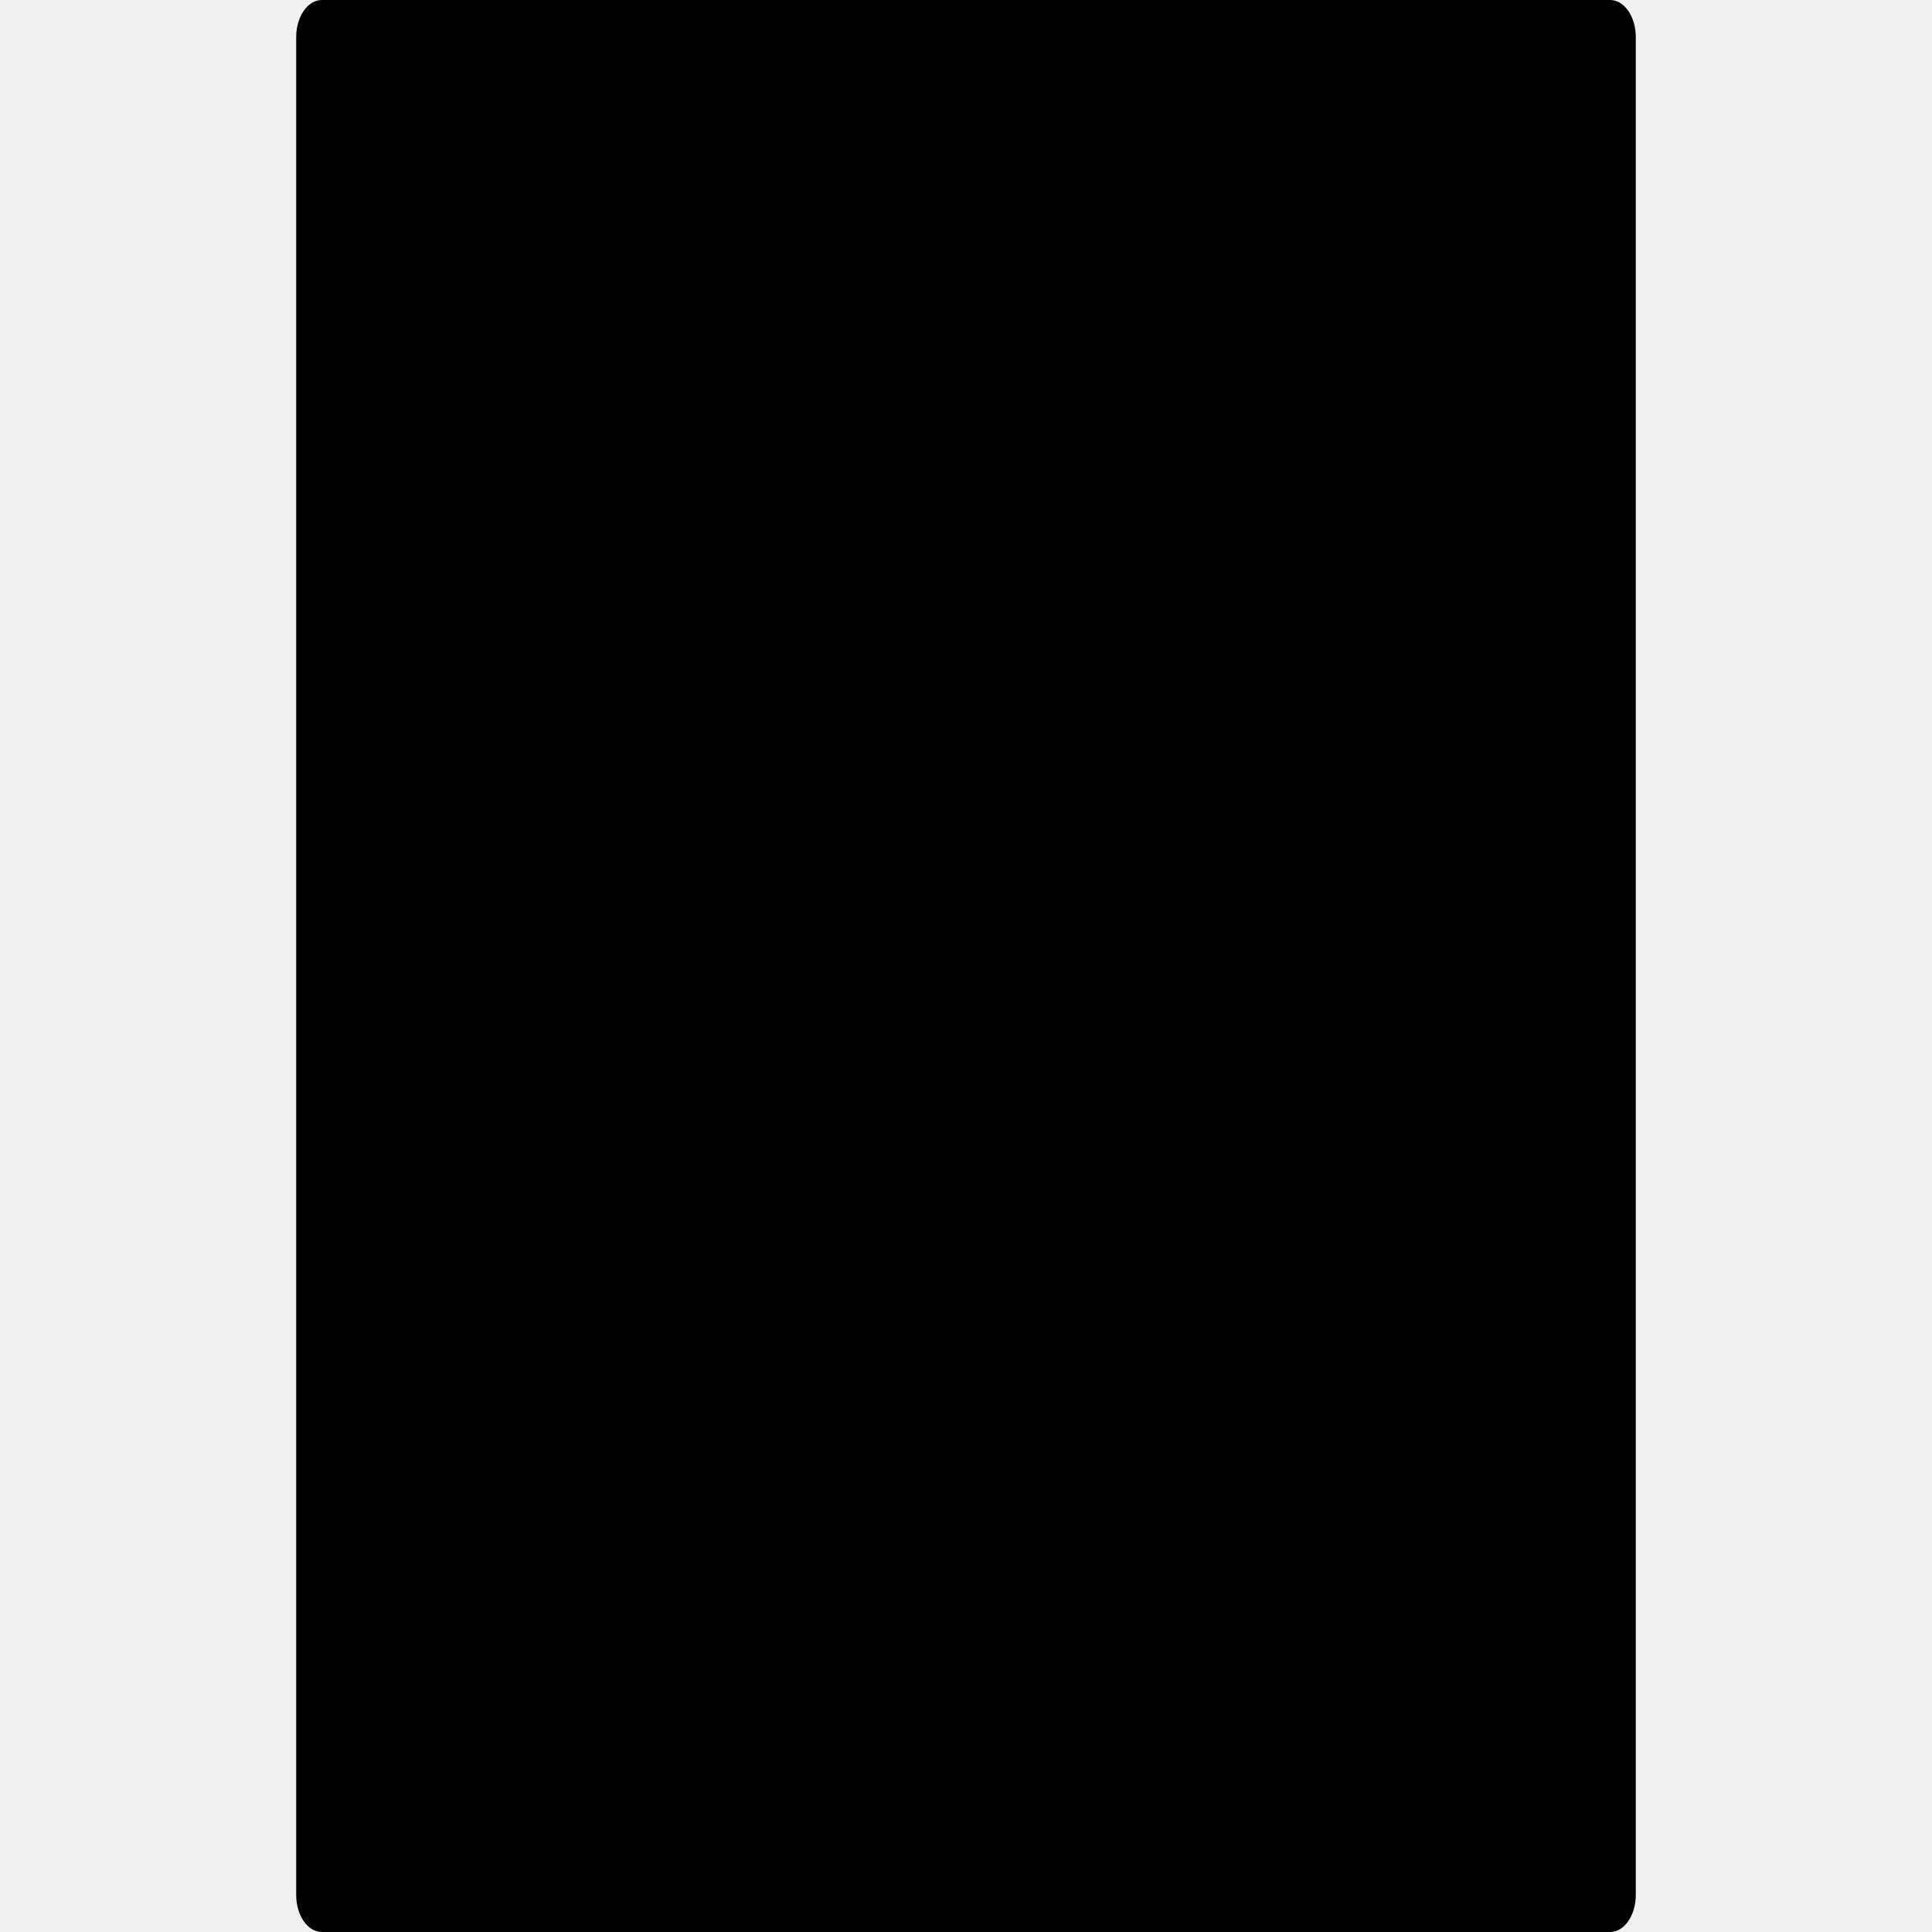
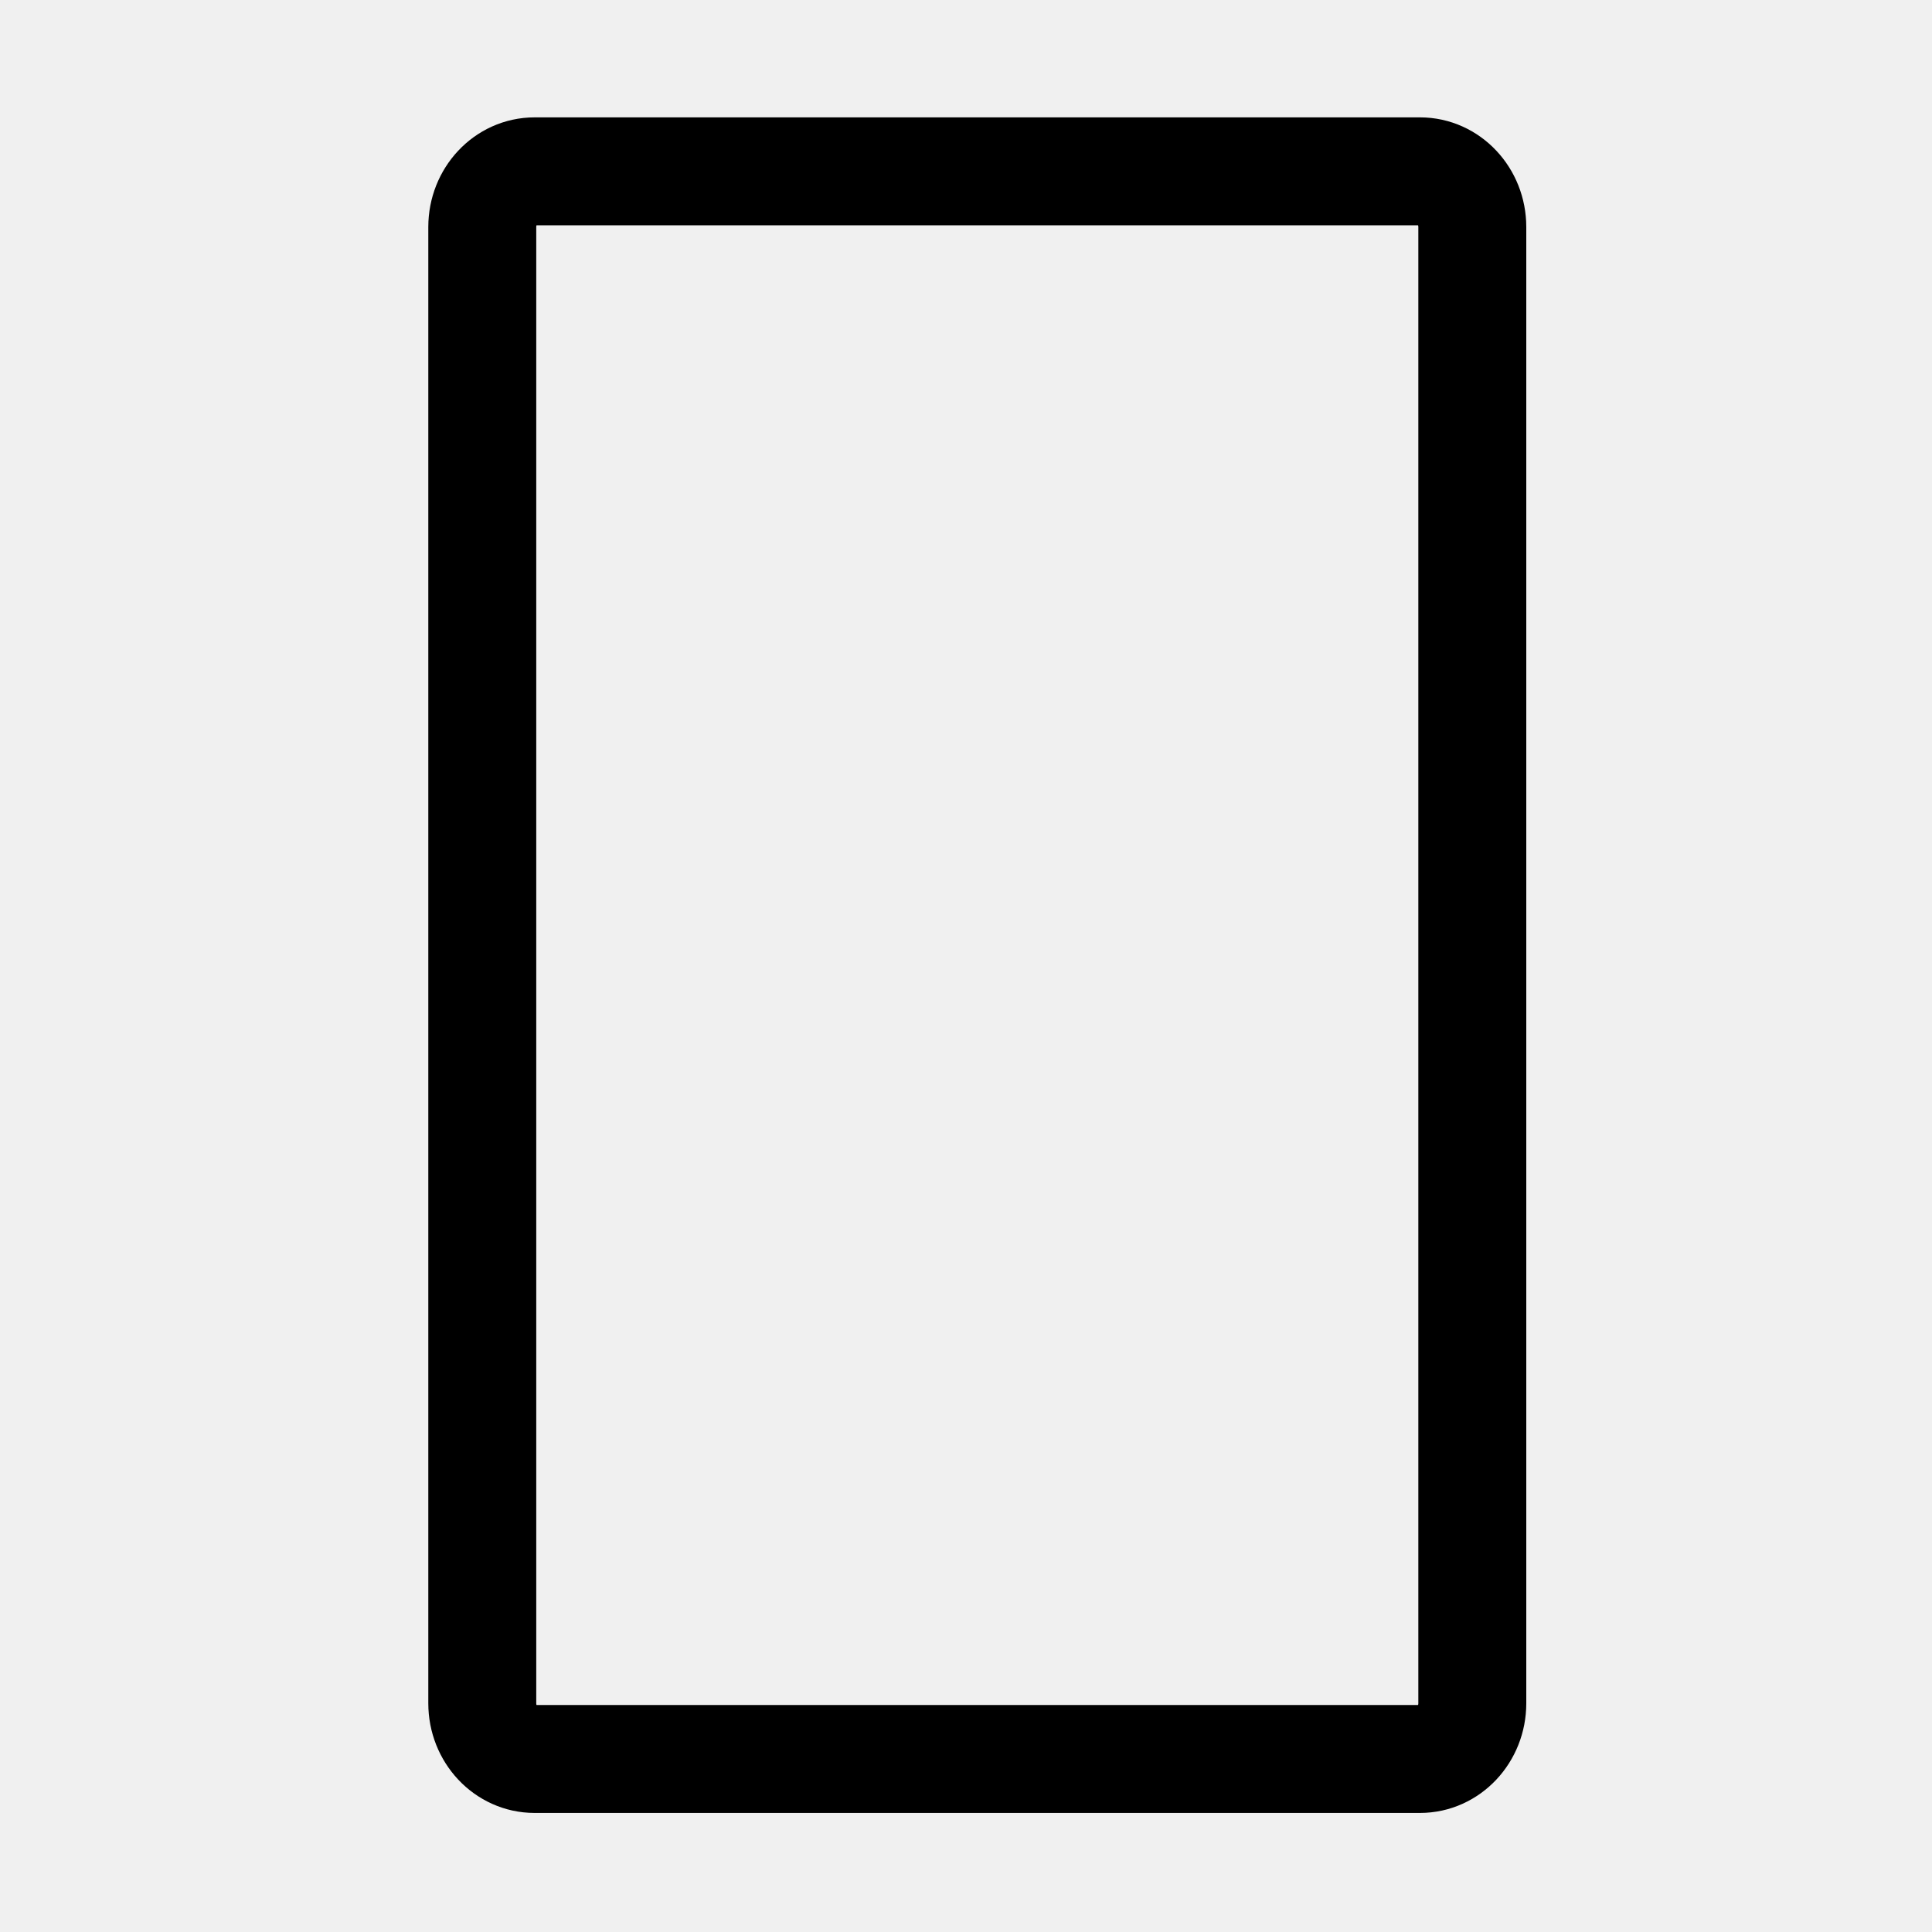
- <svg xmlns="http://www.w3.org/2000/svg" width="100%" height="100%" viewBox="0 0 100 100" version="1.1" xml:space="preserve" style="fill-rule:evenodd;clip-rule:evenodd;stroke-linejoin:round;stroke-miterlimit:2;">
-   <g transform="matrix(1.41826,0,0,1.3313,-26.7845,-19.5573)">
-     <path d="M78.584,16.13C78.584,15.335 78.164,14.69 77.647,14.69L30.632,14.69C30.115,14.69 29.695,15.335 29.695,16.13L29.695,88.365C29.695,89.16 30.115,89.805 30.632,89.805L77.647,89.805C78.164,89.805 78.584,89.16 78.584,88.365L78.584,16.13Z" />
+ <svg xmlns="http://www.w3.org/2000/svg" width="16" height="16" viewBox="0 0 16 16" fill="currentColor" version="1.1" id="svg1">
+   <defs id="defs1" />
+   <path id="path1" d="M 3.5,1 C 2.122,1 1,2.122 1,3.5 v 9 C 1,13.878 2.122,15 3.5,15 h 9 c 1.378,0 2.5,-1.122 2.5,-2.5 v -9 C 15,2.122 13.878,1 12.5,1 Z m 0,1 h 4 v 0.002 h 1 V 2 h 4 C 13.327,2 14,2.673 14,3.5 v 9 C 14,13.327 13.327,14 12.5,14 H 8.775 8.5 7.5 7.273 3.5 C 2.673,14 2,13.327 2,12.5 v -9 C 2,2.673 2.673,2 3.5,2 Z" style="display:none" />
+   <g id="g1" transform="matrix(1.204623,0,0,1.199198,8.384051,2.332053)" style="display:none">
+     <ellipse style="fill:#ffffff;fill-opacity:1;stroke:#000000;stroke-width:0;stroke-dasharray:none" id="path3" cx="11.292" cy="11.485" rx="4.663" ry="4.319" />
+     <g id="g2" transform="matrix(2.291167,0,0,2.223574,6.442472,6.778017)">
+       <path style="fill:#000000;fill-opacity:0;stroke:#000000;stroke-width:0.265;stroke-opacity:1" id="path1-2" d="m 2.128,1.481 c -0.046,0.083 -1.264,0.812 -1.359,0.814 -0.095,0.002 -1.336,-0.688 -1.384,-0.77 -0.049,-0.082 -0.072,-1.501 -0.026,-1.584 0.046,-0.083 1.264,-0.812 1.359,-0.814 0.095,-0.002 1.336,0.688 1.384,0.77 0.049,0.082 0.072,1.501 0.026,1.584 z" transform="rotate(0.6399033,-124.3765,124.3249)" />
+       <path style="fill:#000000;fill-opacity:0;stroke:#000000;stroke-width:0.265;stroke-opacity:1" id="path2" d="m 0.359,0.682 c 0.028,-0.049 -2.844,-0.04 -2.816,0.008 0.028,0.049 1.457,-2.443 1.401,-2.443 -0.056,1.674e-4 1.387,2.483 1.415,2.434 z" transform="matrix(0.9455057,0,0,0.9211999,3.108267,2.241676)" />
+     </g>
  </g>
+   <rect style="fill:none;fill-opacity:1;stroke:#000000;stroke-width:0.894;stroke-dasharray:none;stroke-opacity:1" id="rect1" width="8.199" height="13.148" x="3.994" y="1.419" rx="0.433" ry="0.461" />
</svg>
